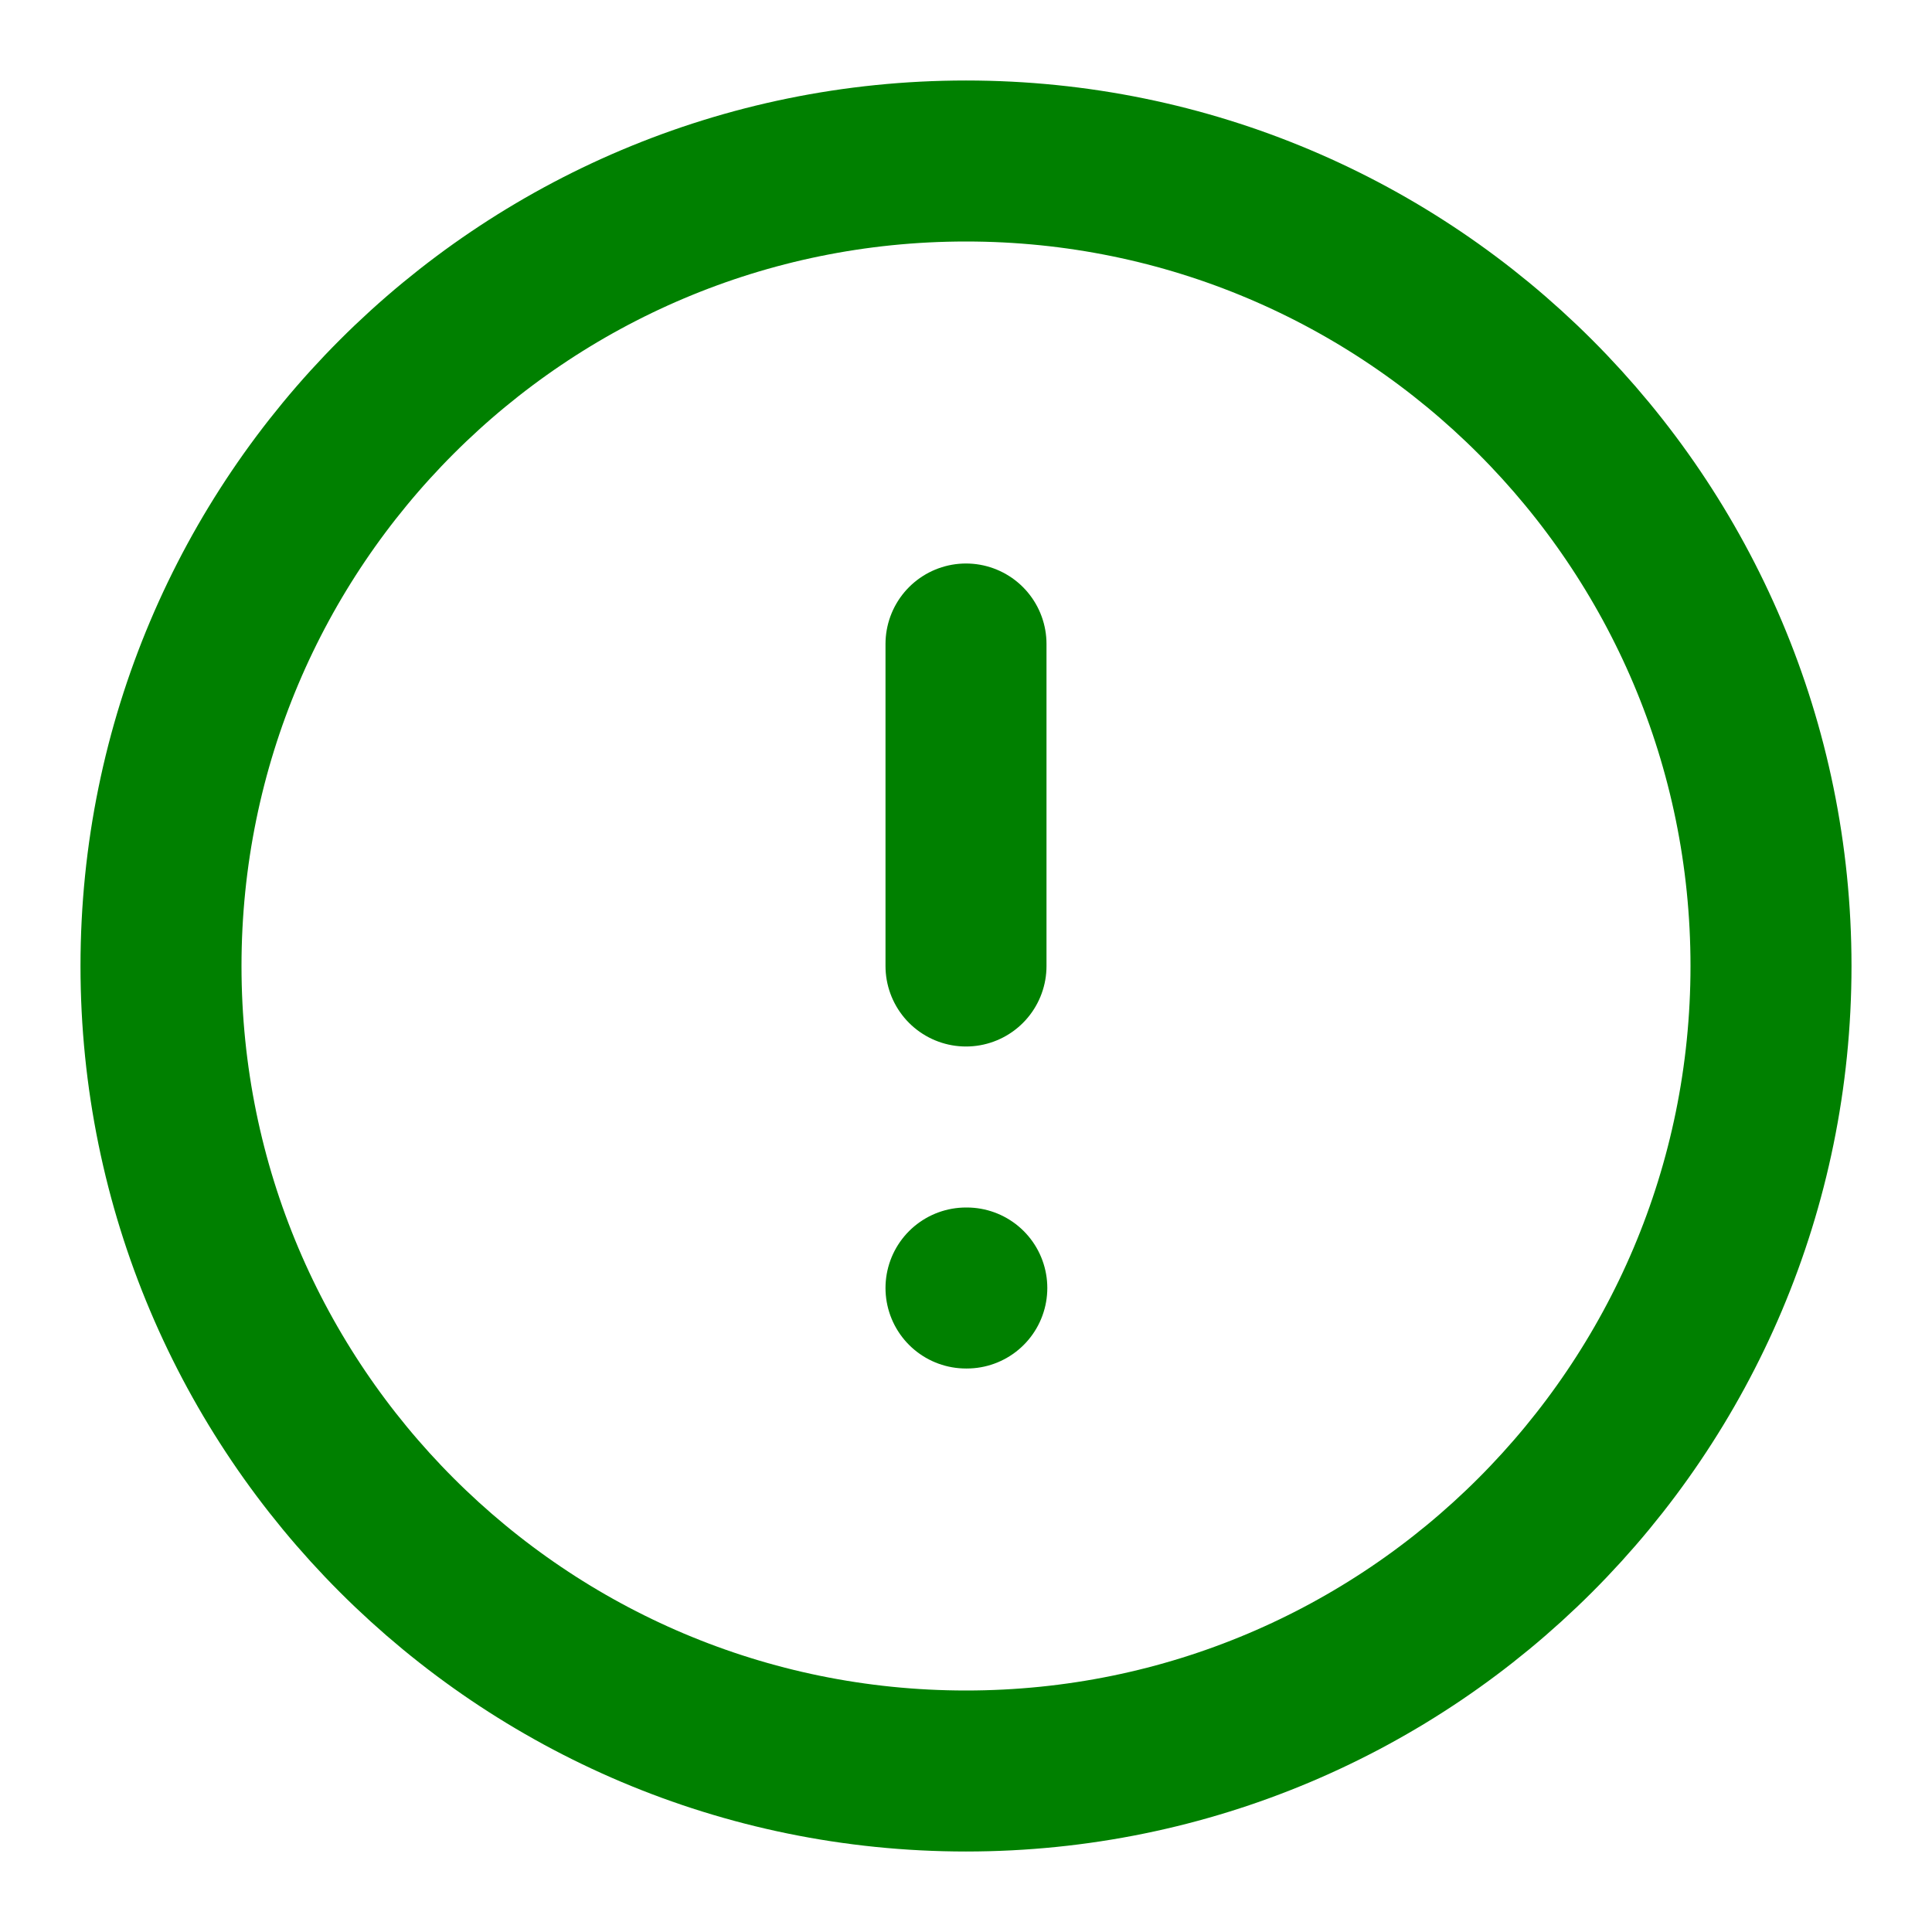
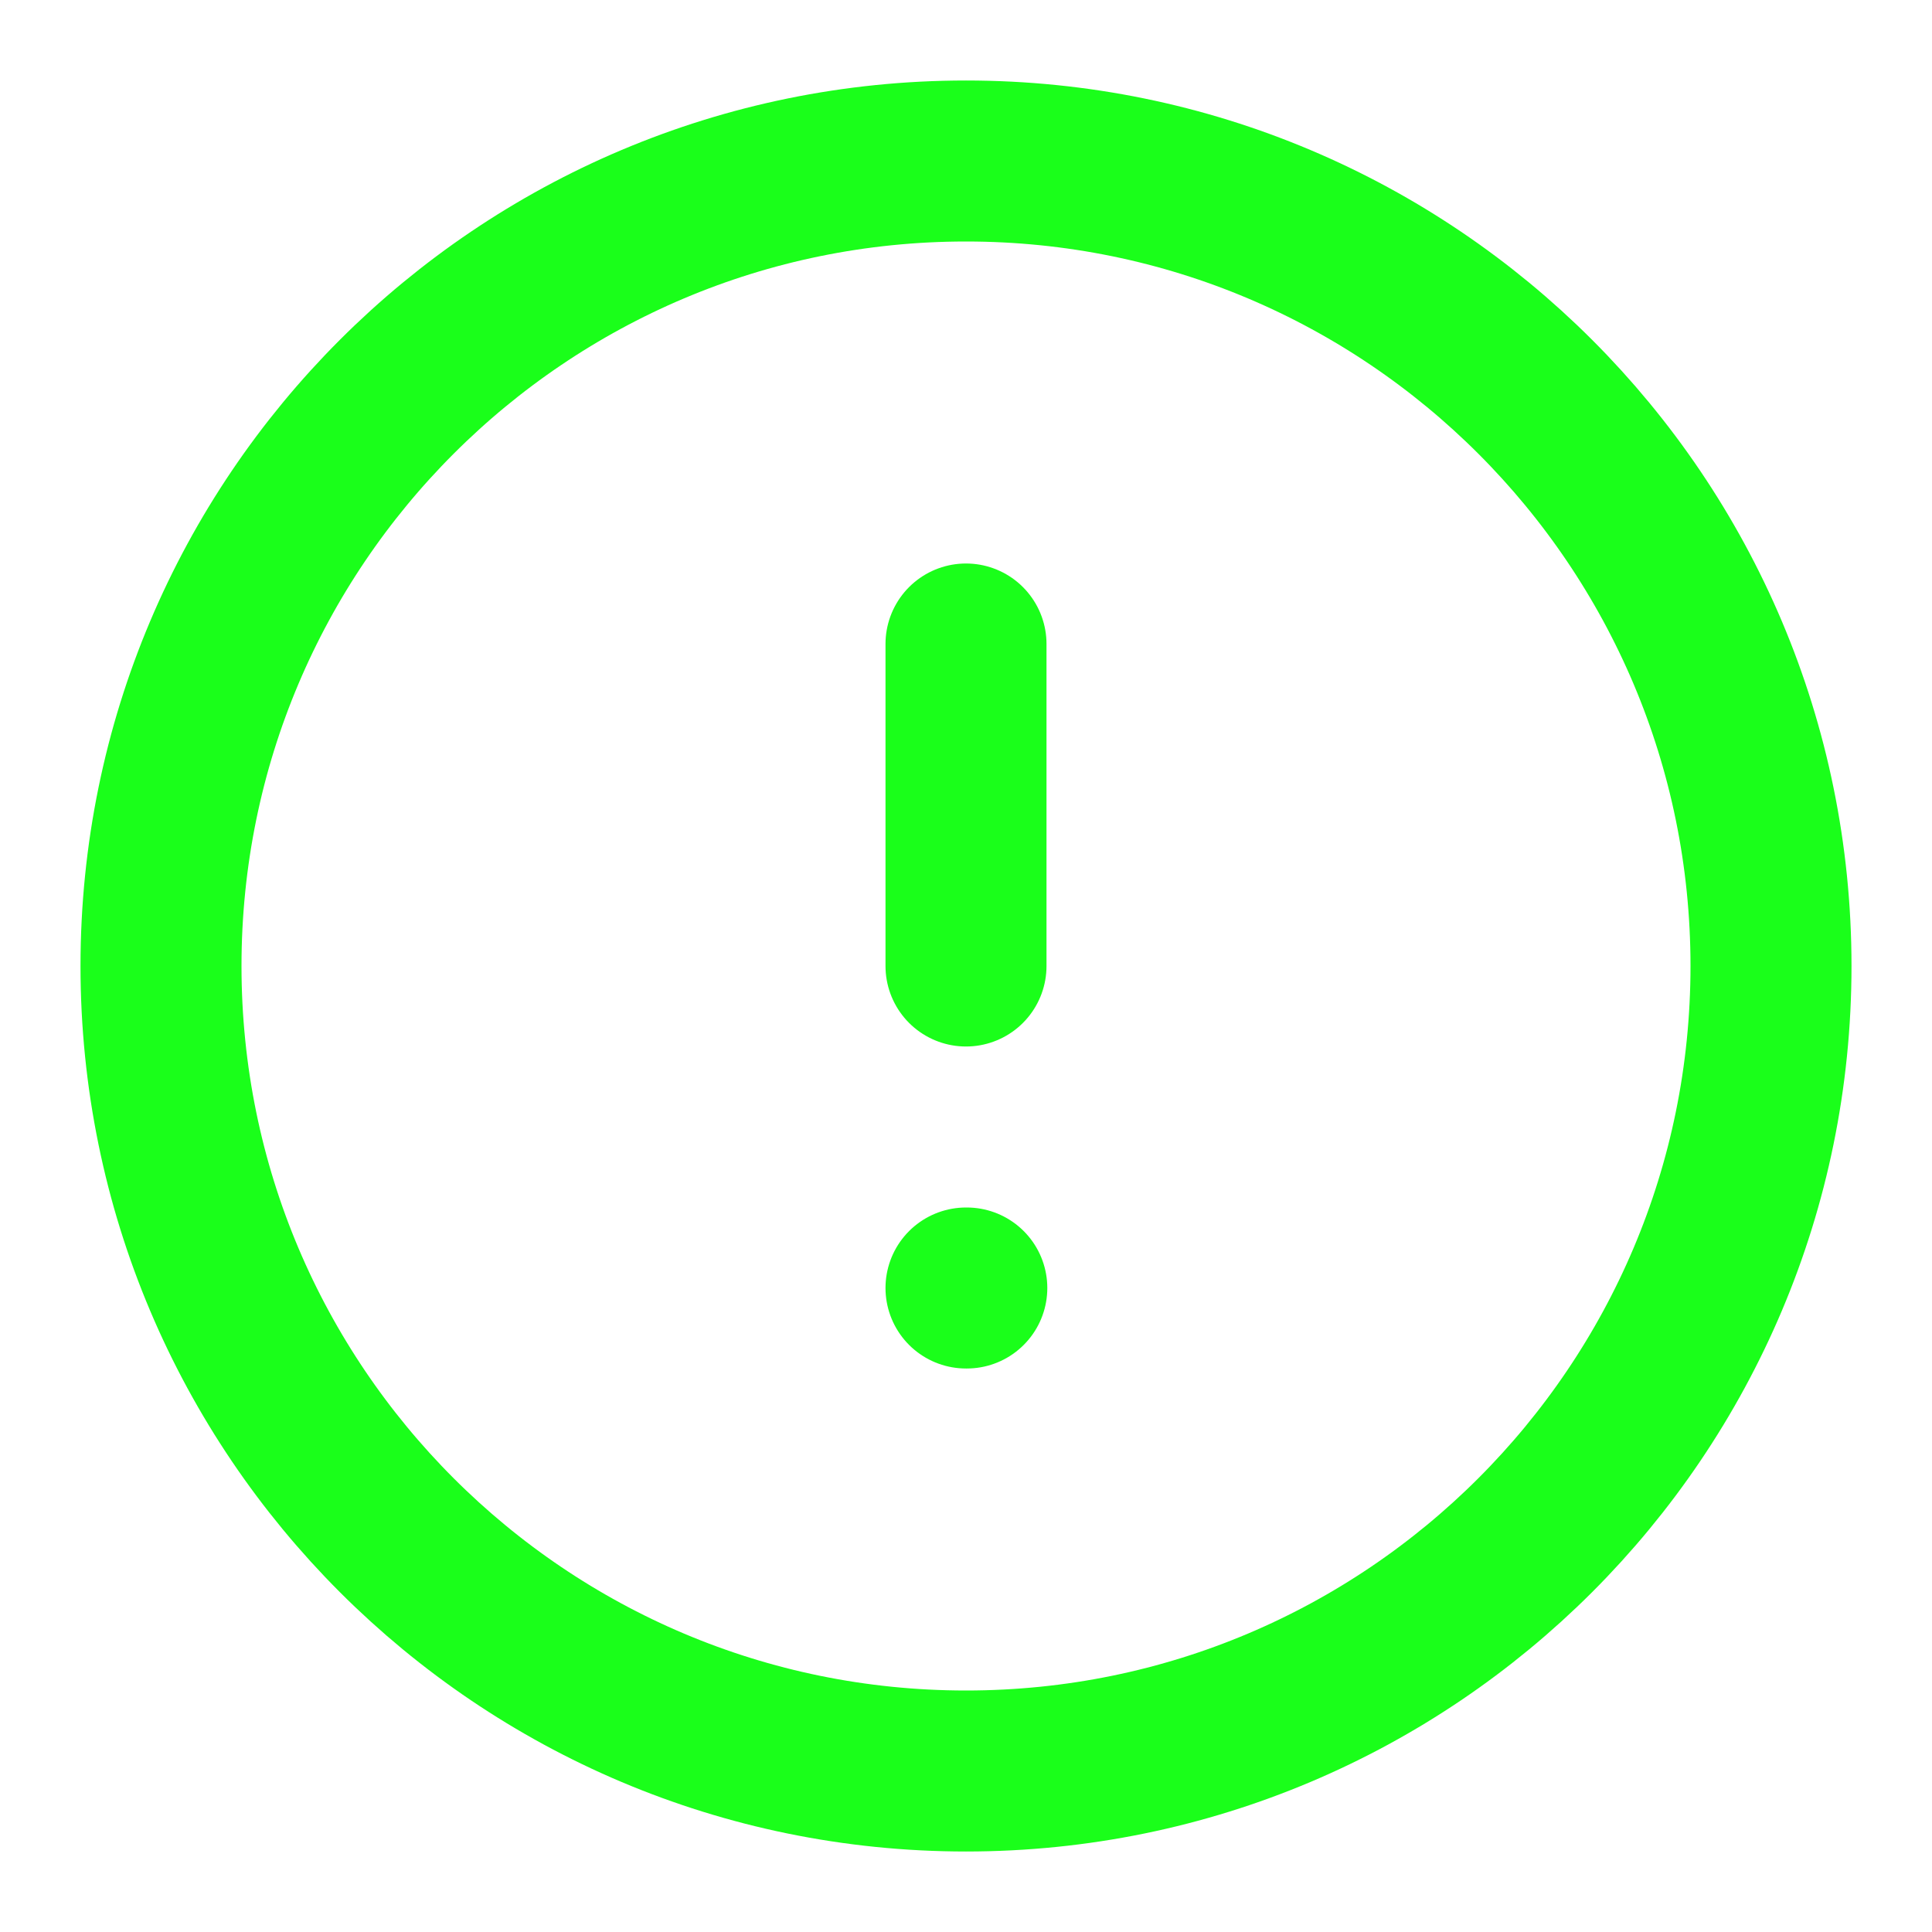
- <svg xmlns="http://www.w3.org/2000/svg" width="24" height="24" viewBox="0 0 24 24" fill="none" stroke="#008000" stroke-width="2" stroke-linecap="round" stroke-linejoin="round">
+ <svg xmlns="http://www.w3.org/2000/svg" width="24" height="24" viewBox="0 0 24 24" fill="none" stroke="#1aff1a" stroke-width="2" stroke-linecap="round" stroke-linejoin="round">
  <circle cx="12" cy="12" r="10" />
  <line x1="12" y1="8" x2="12" y2="12" />
  <line x1="12" y1="16" x2="12.01" y2="16" />
</svg>
